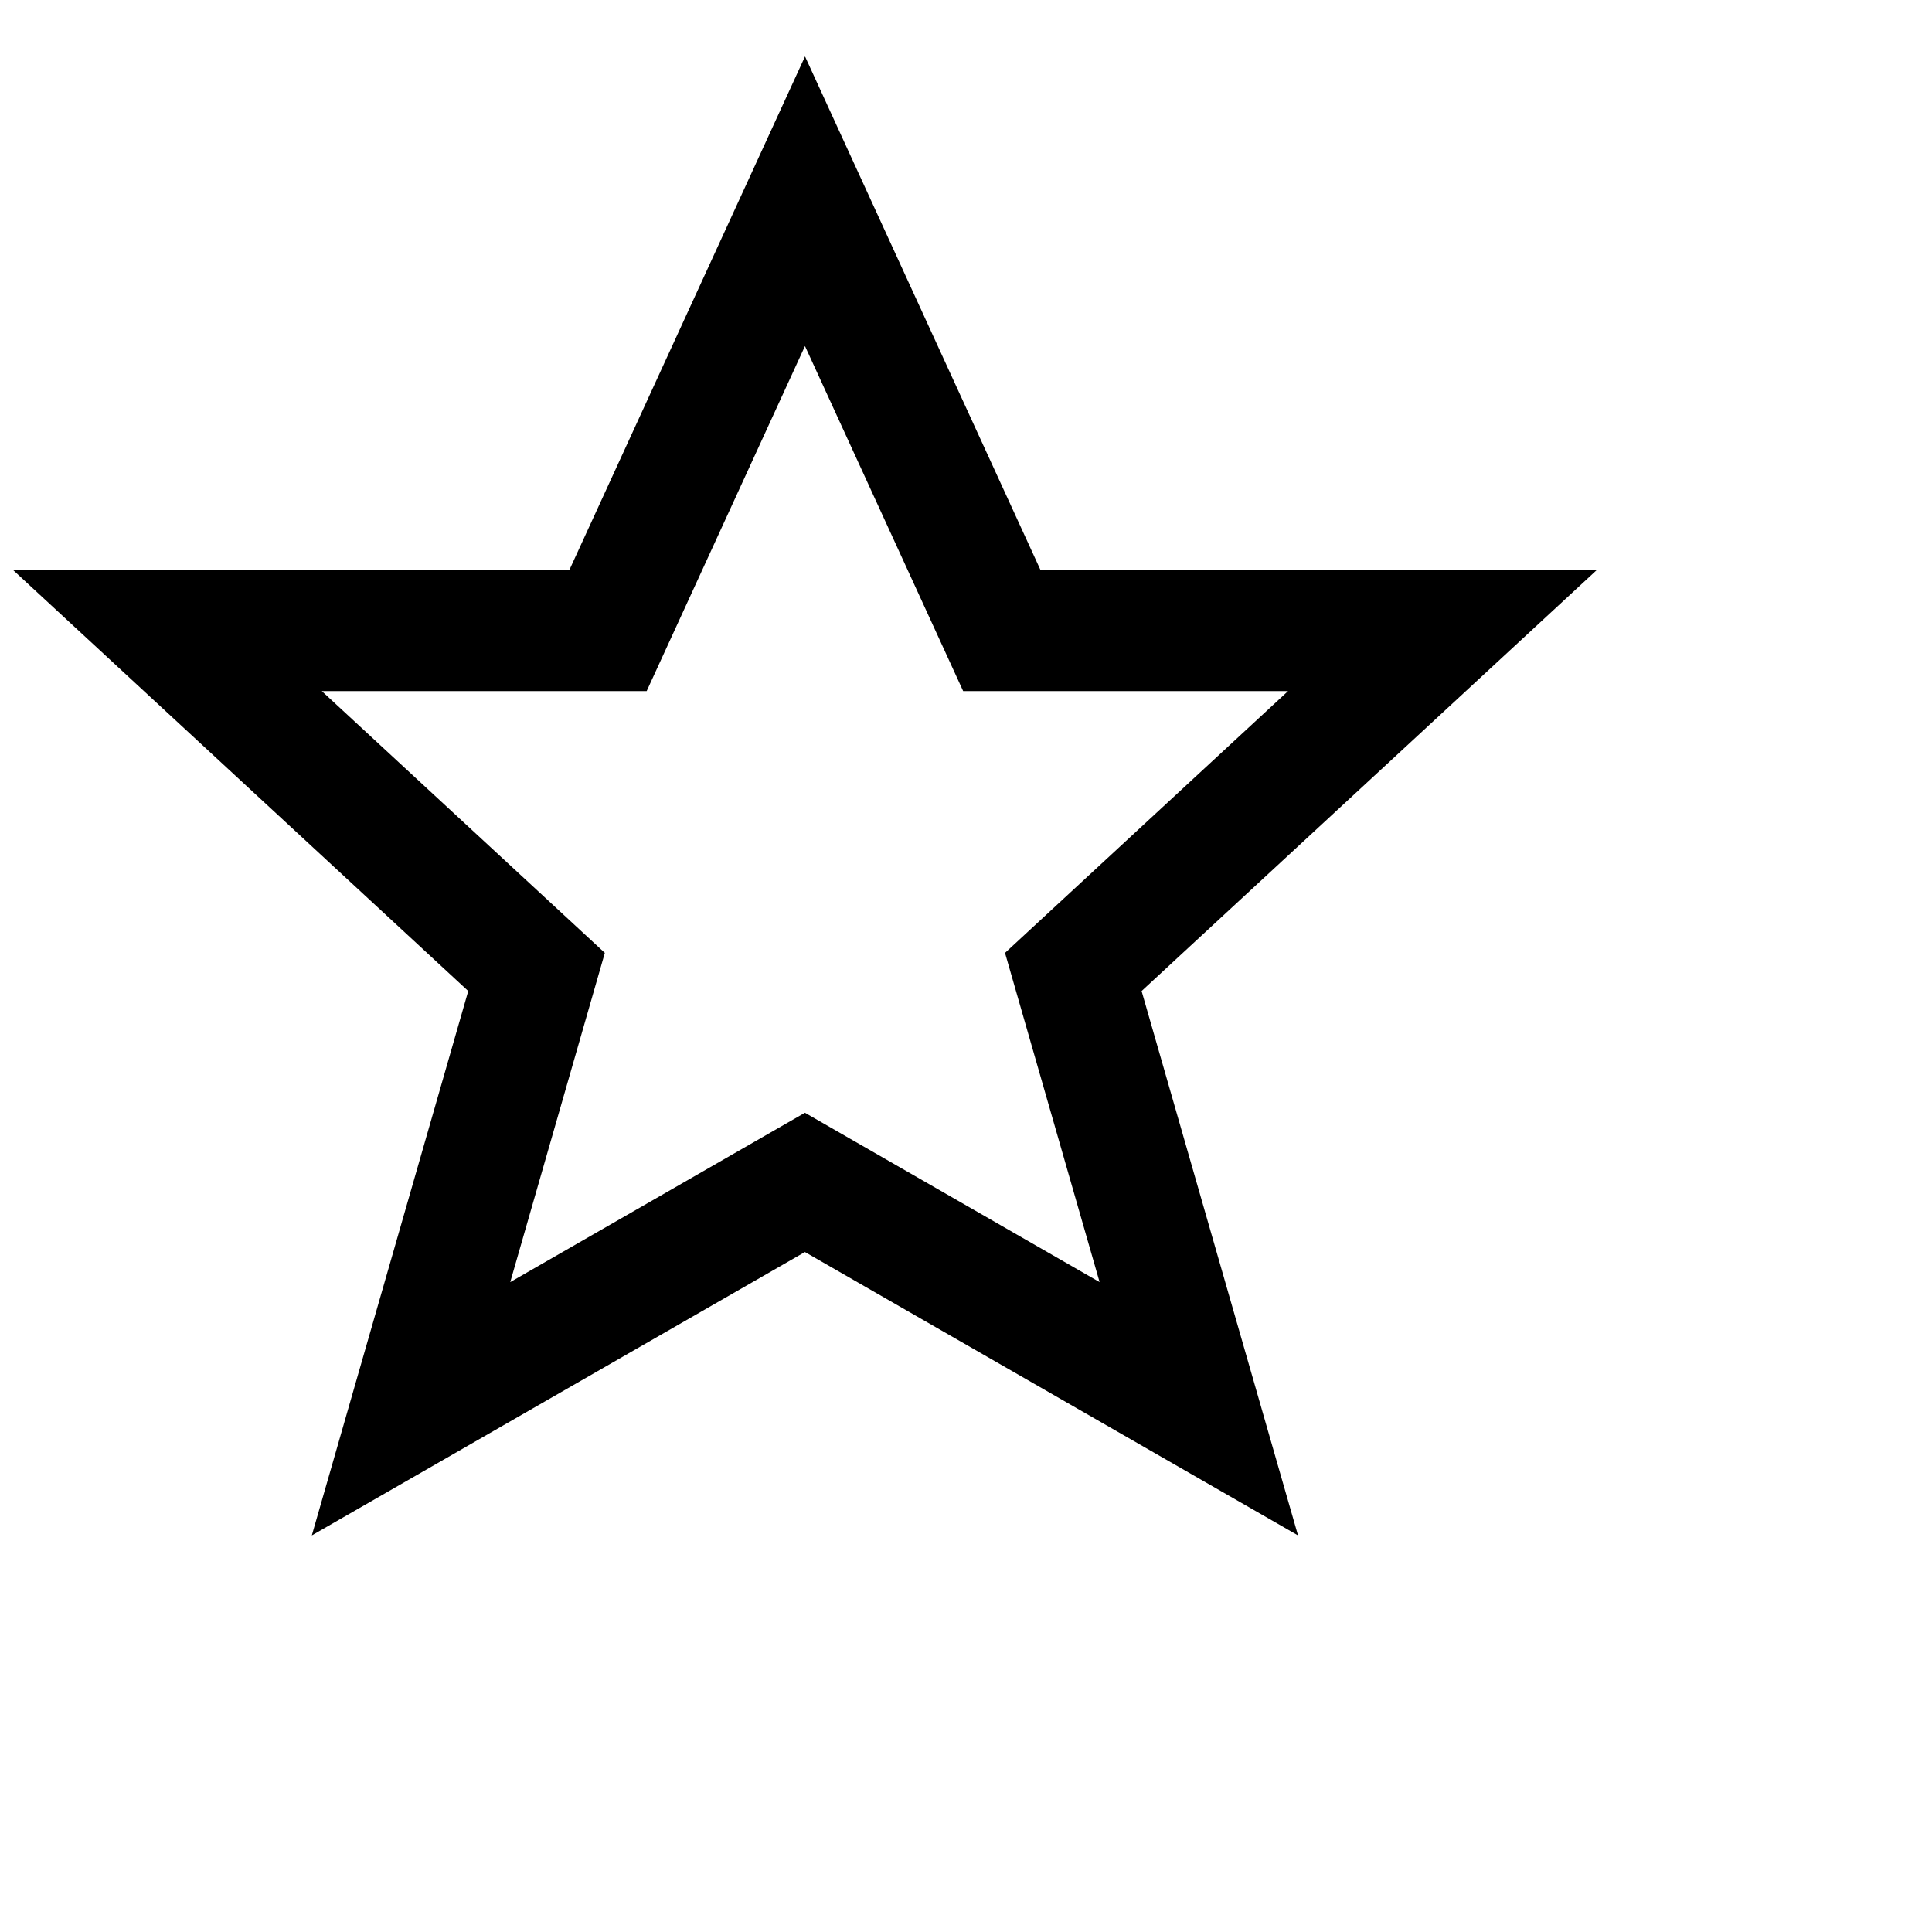
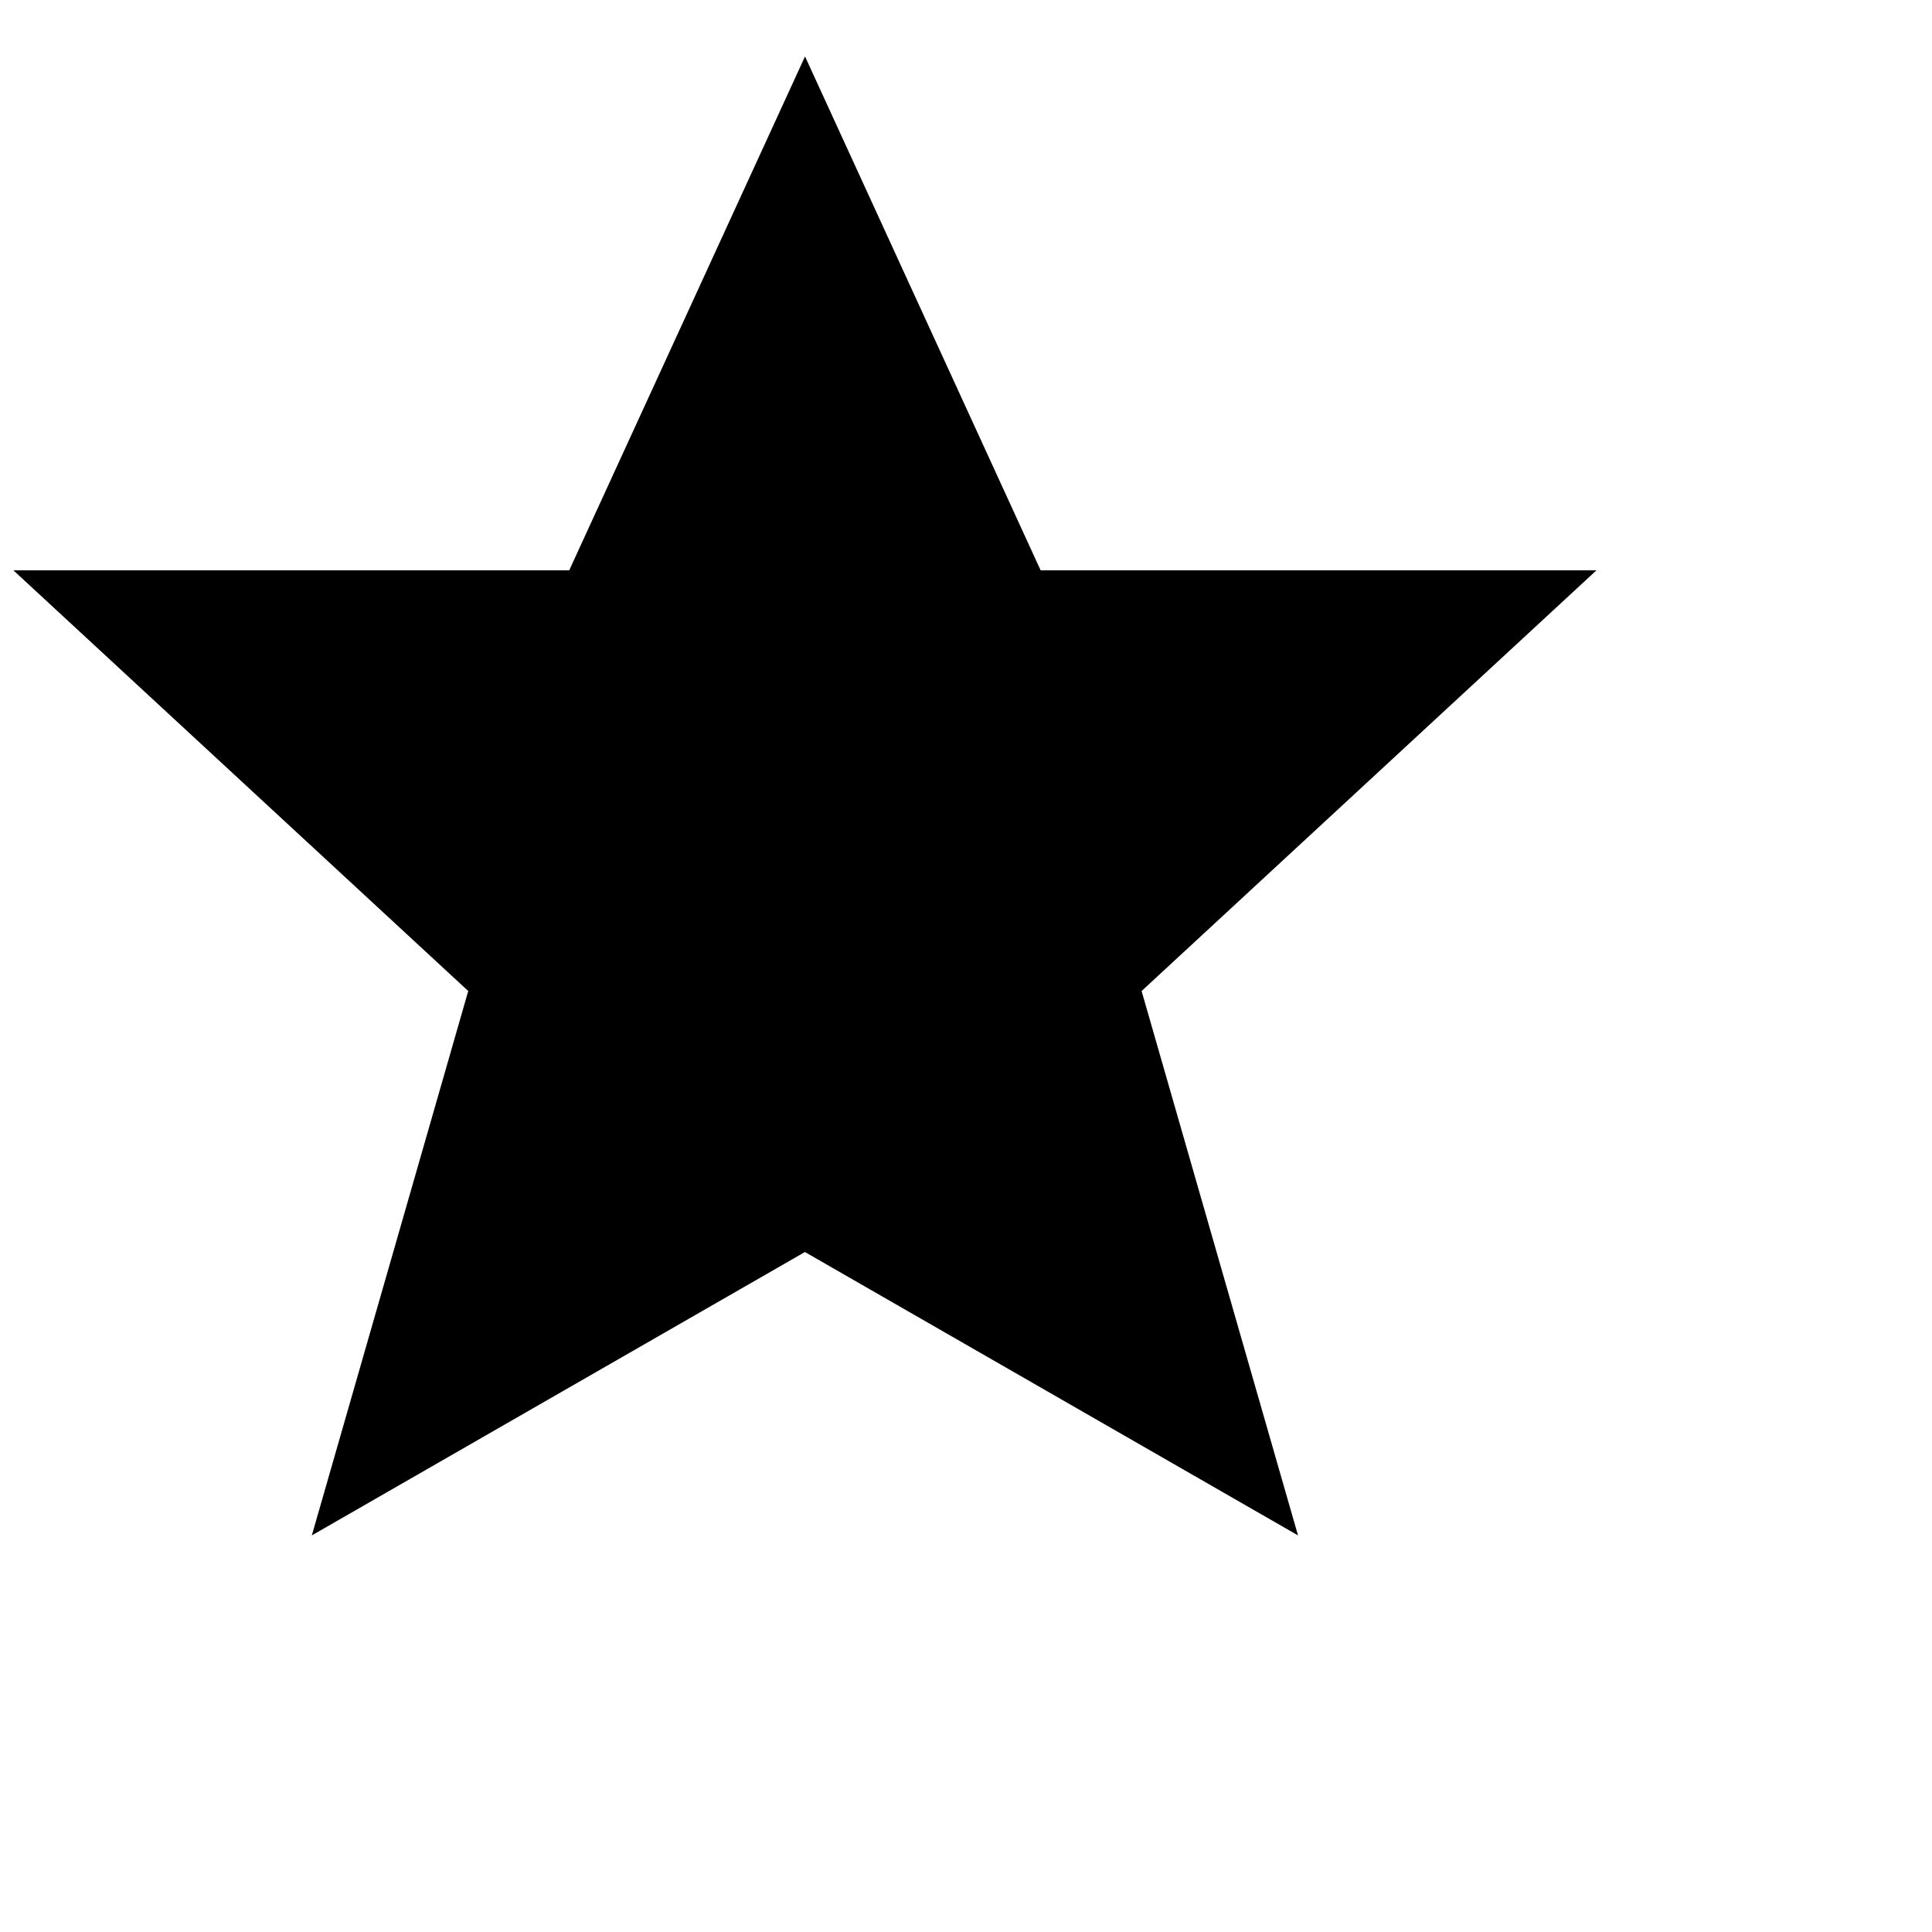
- <svg xmlns="http://www.w3.org/2000/svg" fill="none" height="24" viewBox="0 0 24 24" width="24">
-   <rect x="0" fill="none" width="24" height="24" />
-   <path d="m10 2.5 2.446 5.335h5.47l-4.583 4.239 1.559 5.426-4.893-2.812-4.893 2.812 1.559-5.426-4.583-4.239h2.735 2.735z" stroke="#000" stroke-linecap="round" stroke-width="1.5" />
+ <svg xmlns="http://www.w3.org/2000/svg" version="1.1" x="0px" y="0px" viewBox="0 0 24 24" style="enable-background:new 0 0 24 24;" xml:space="preserve">
+   <g id="reader-star">
+     <path d="m10 2.5 2.446 5.335h5.47l-4.583 4.239 1.559 5.426-4.893-2.812-4.893 2.812 1.559-5.426-4.583-4.239h2.735 2.735z" stroke="#000" stroke-linecap="round" stroke-width="1.5" />
+   </g>
</svg>
